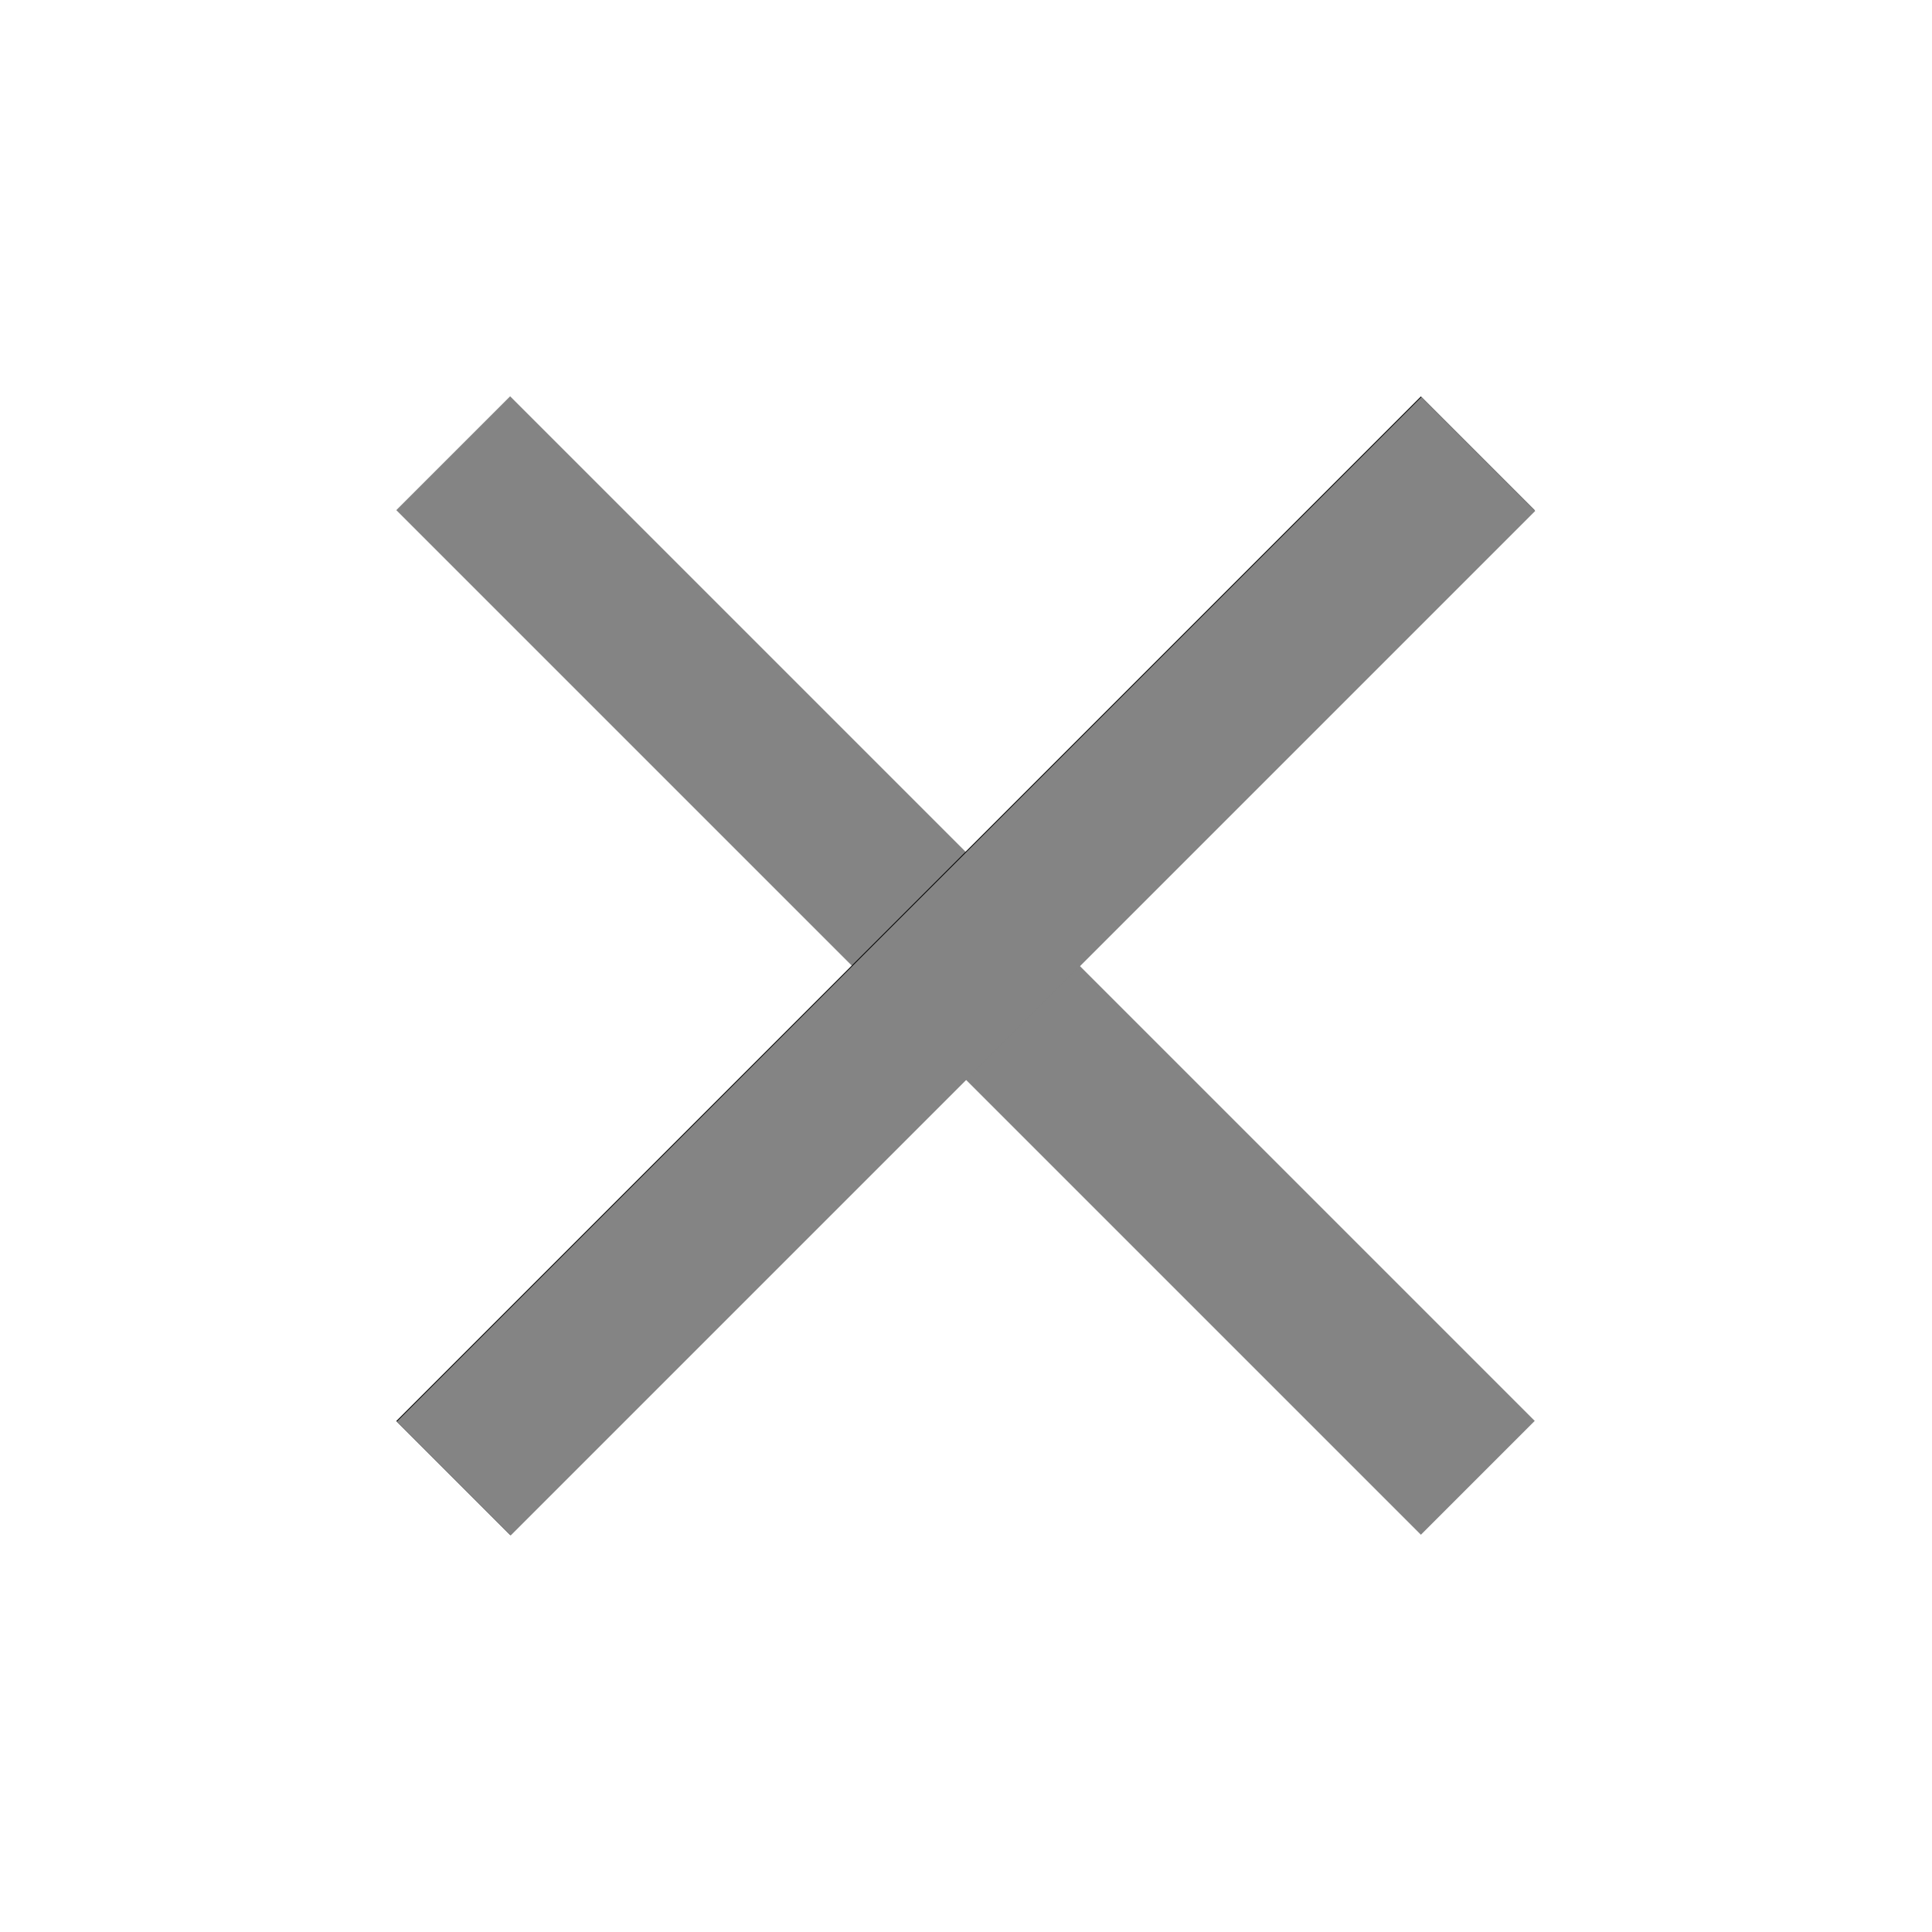
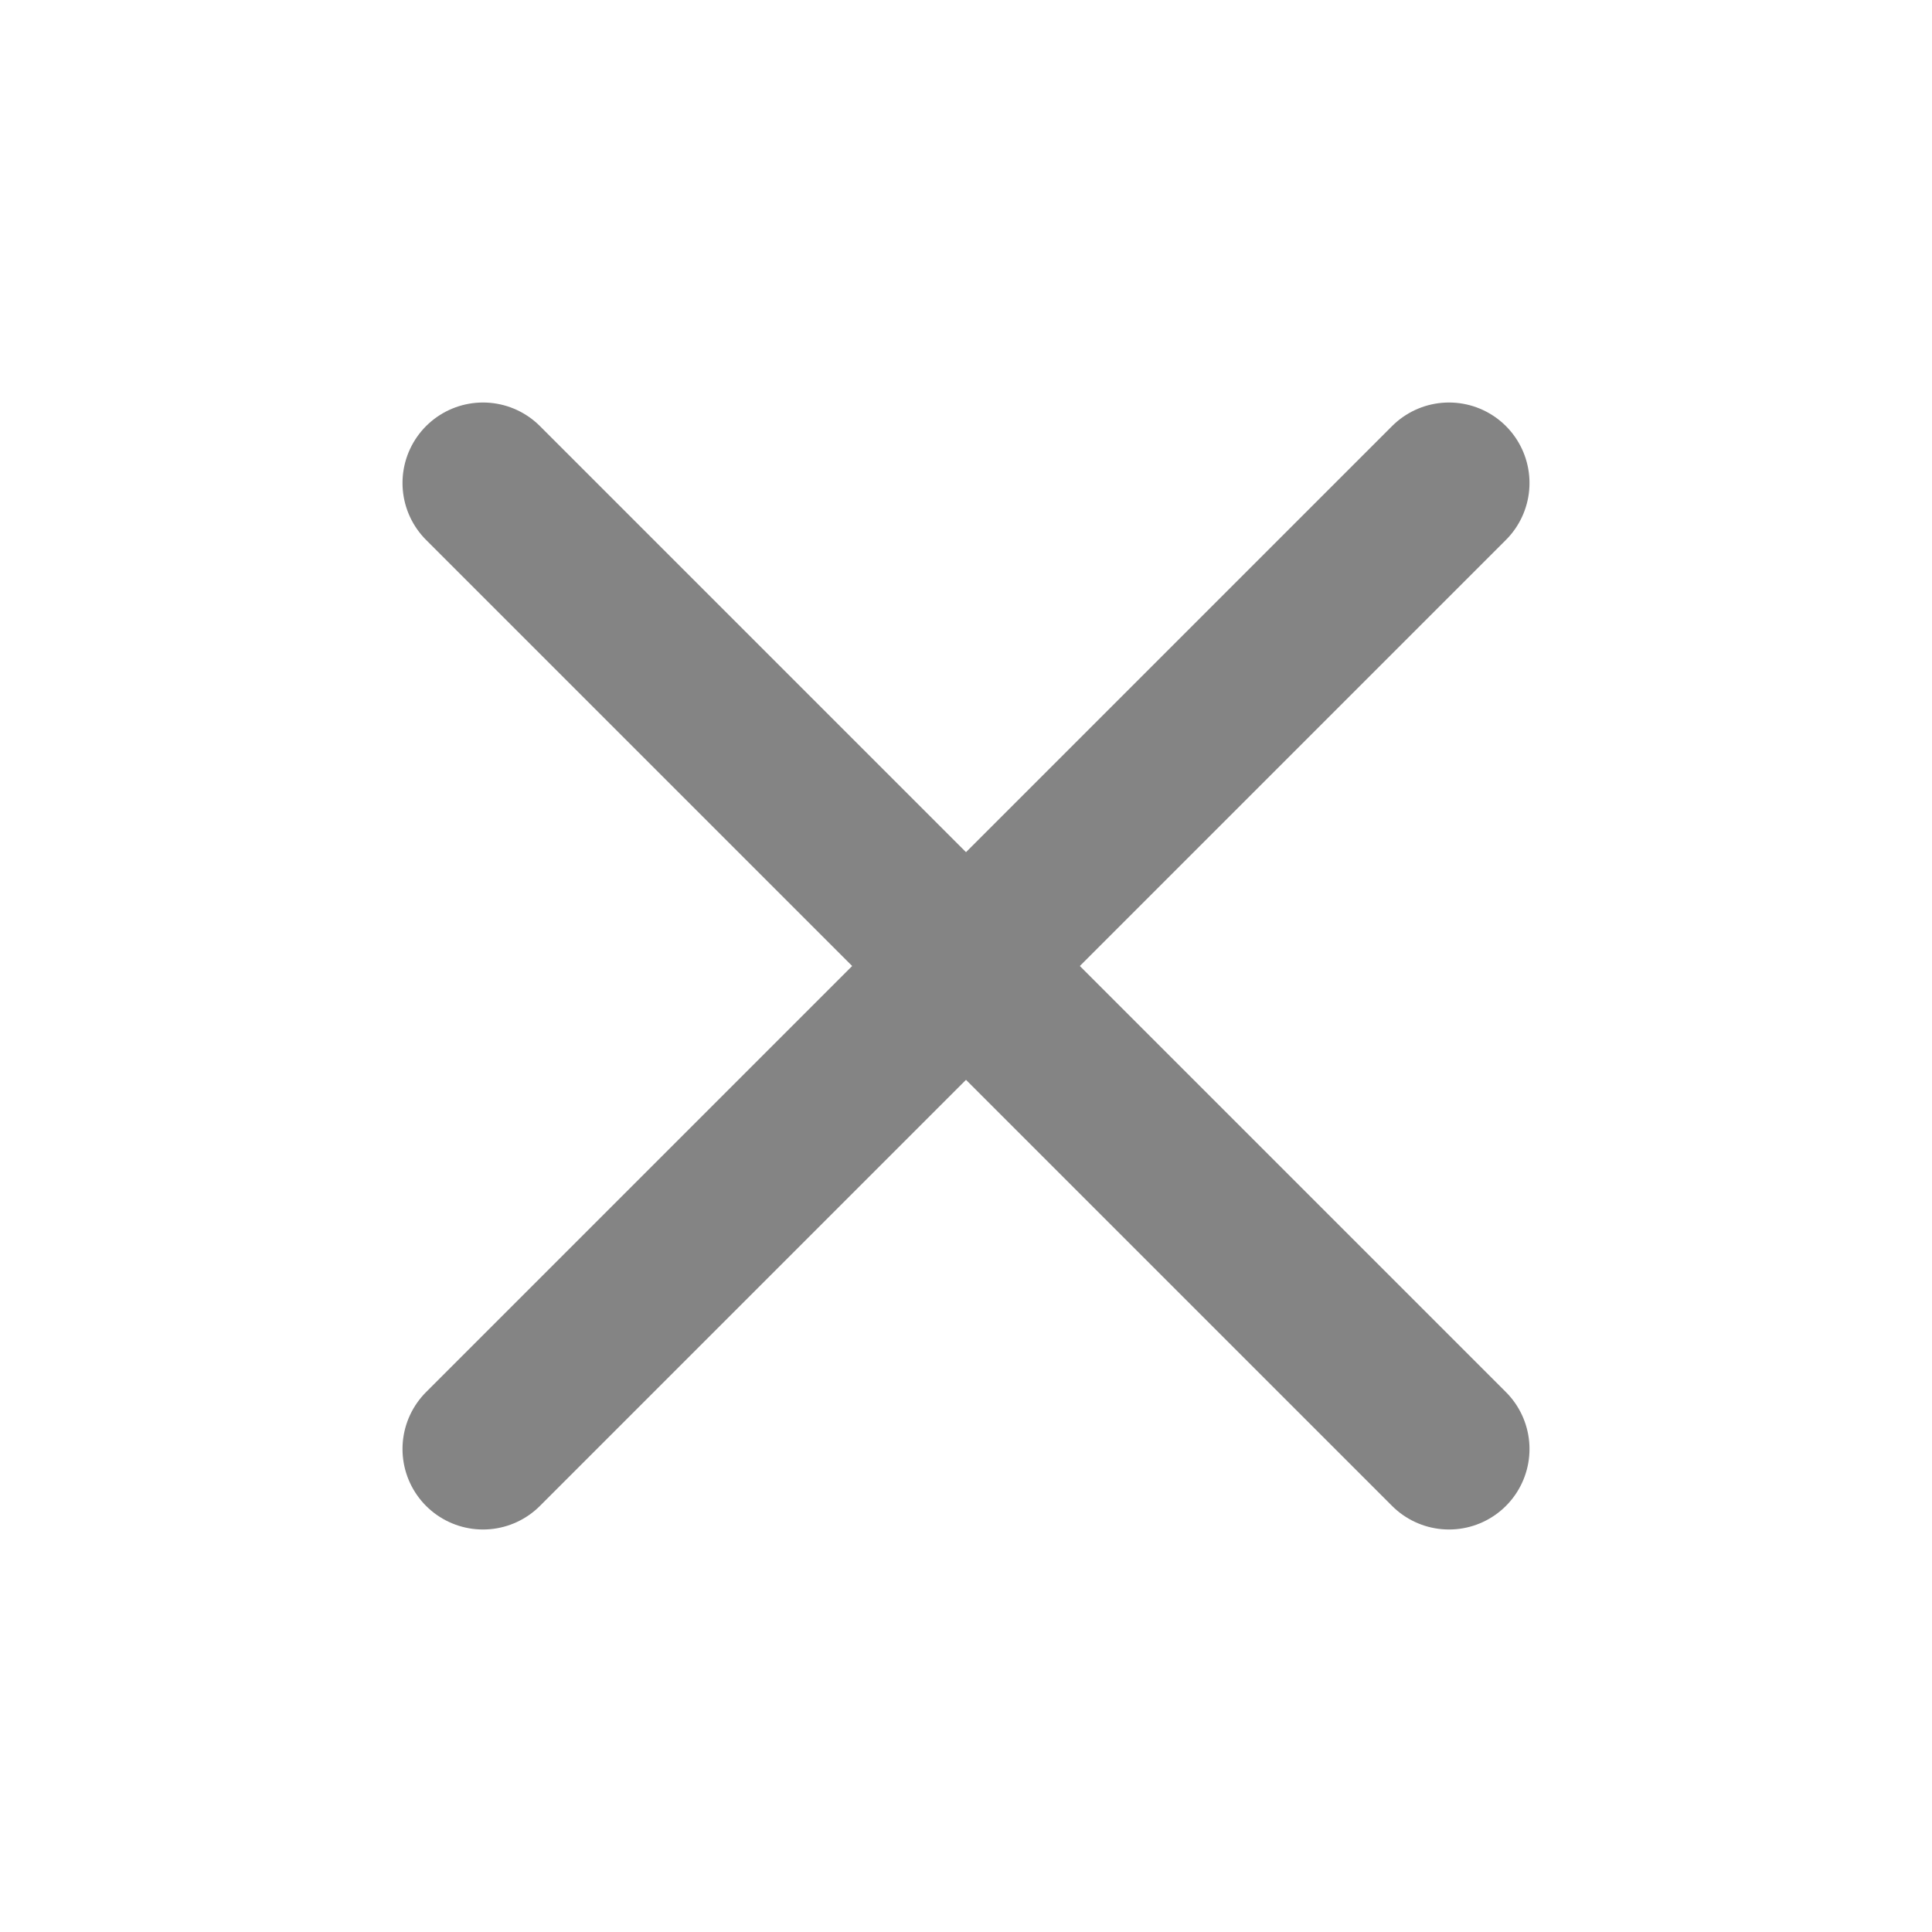
- <svg xmlns="http://www.w3.org/2000/svg" width="24" height="24" viewBox="0 0 24 24" fill="none">
-   <path d="M5.63 5.63L18.358 18.358" stroke="#848484" stroke-width="2" />
-   <path d="M5.63 18.36L18.358 5.632" stroke="black" stroke-width="2" />
-   <path d="M5.636 18.368L18.364 5.64" stroke="#848484" stroke-width="2" />
+ <svg xmlns="http://www.w3.org/2000/svg" width="24" height="24" viewBox="0 0 24 24" fill="none" stroke="#848484" stroke-width="2" stroke-linecap="round" stroke-linejoin="round" class="lucide lucide-x">
+   <path d="M18 6 6 18" />
+   <path d="m6 6 12 12" />
</svg>
